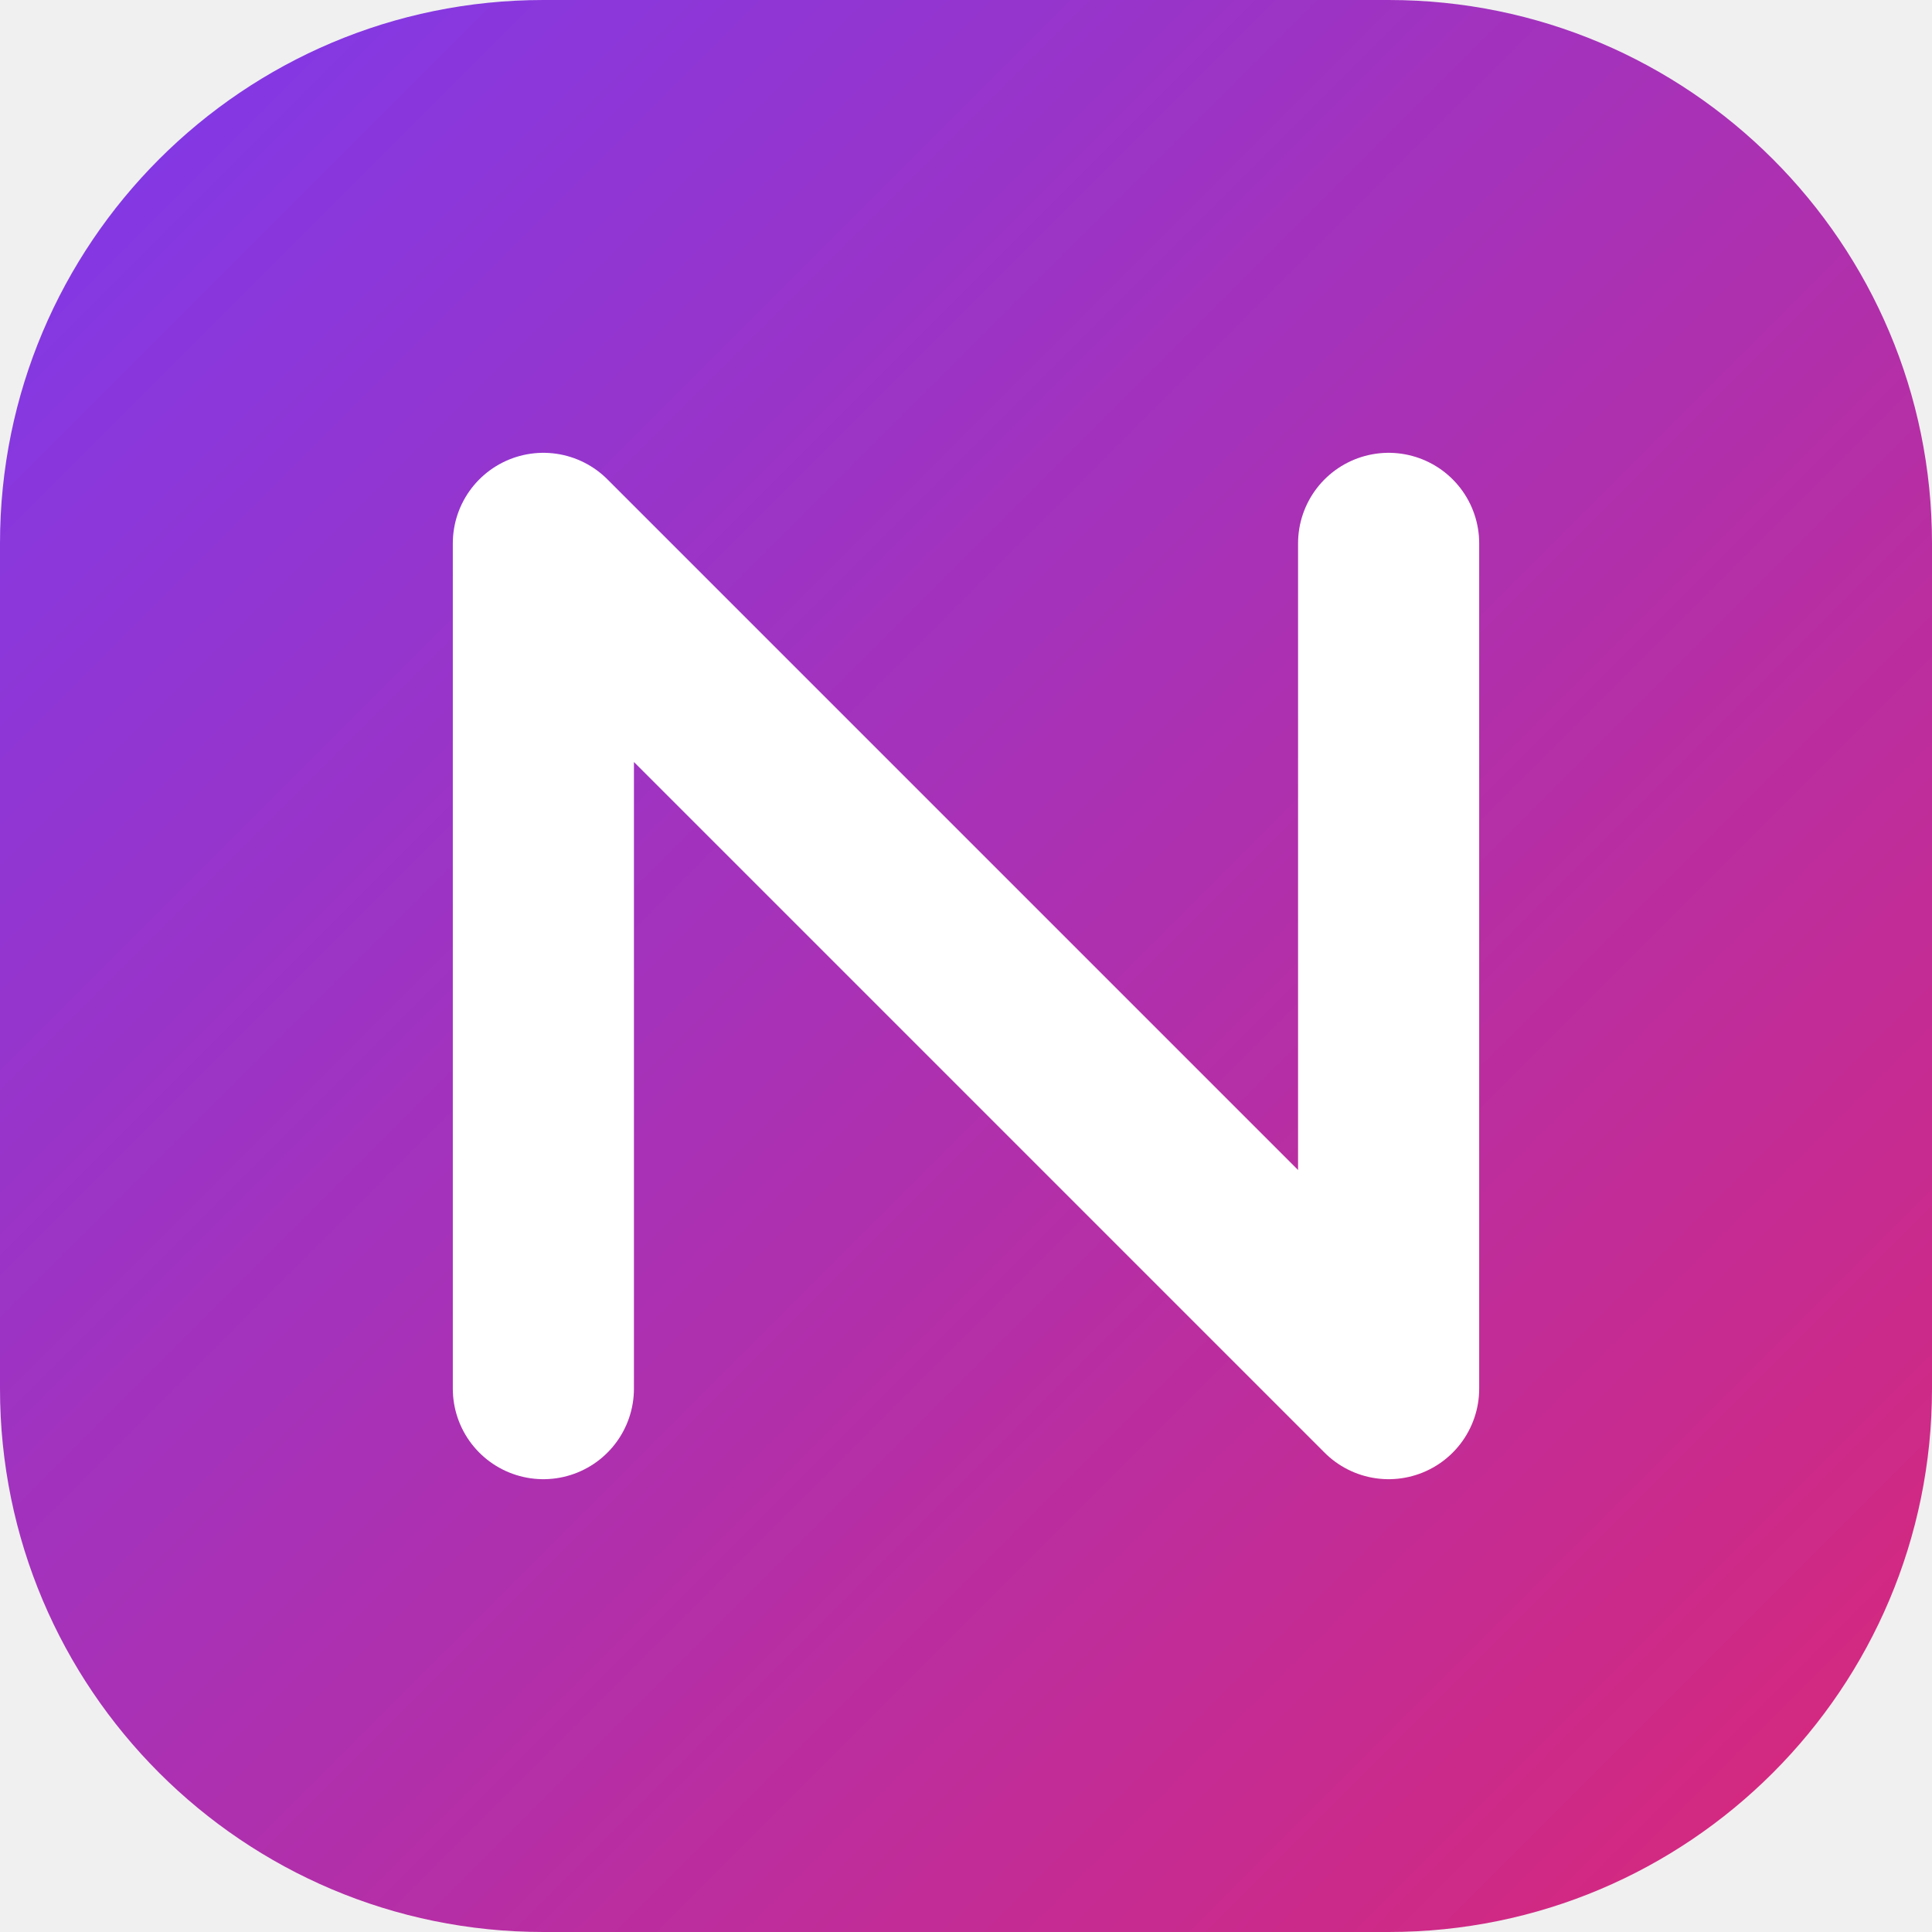
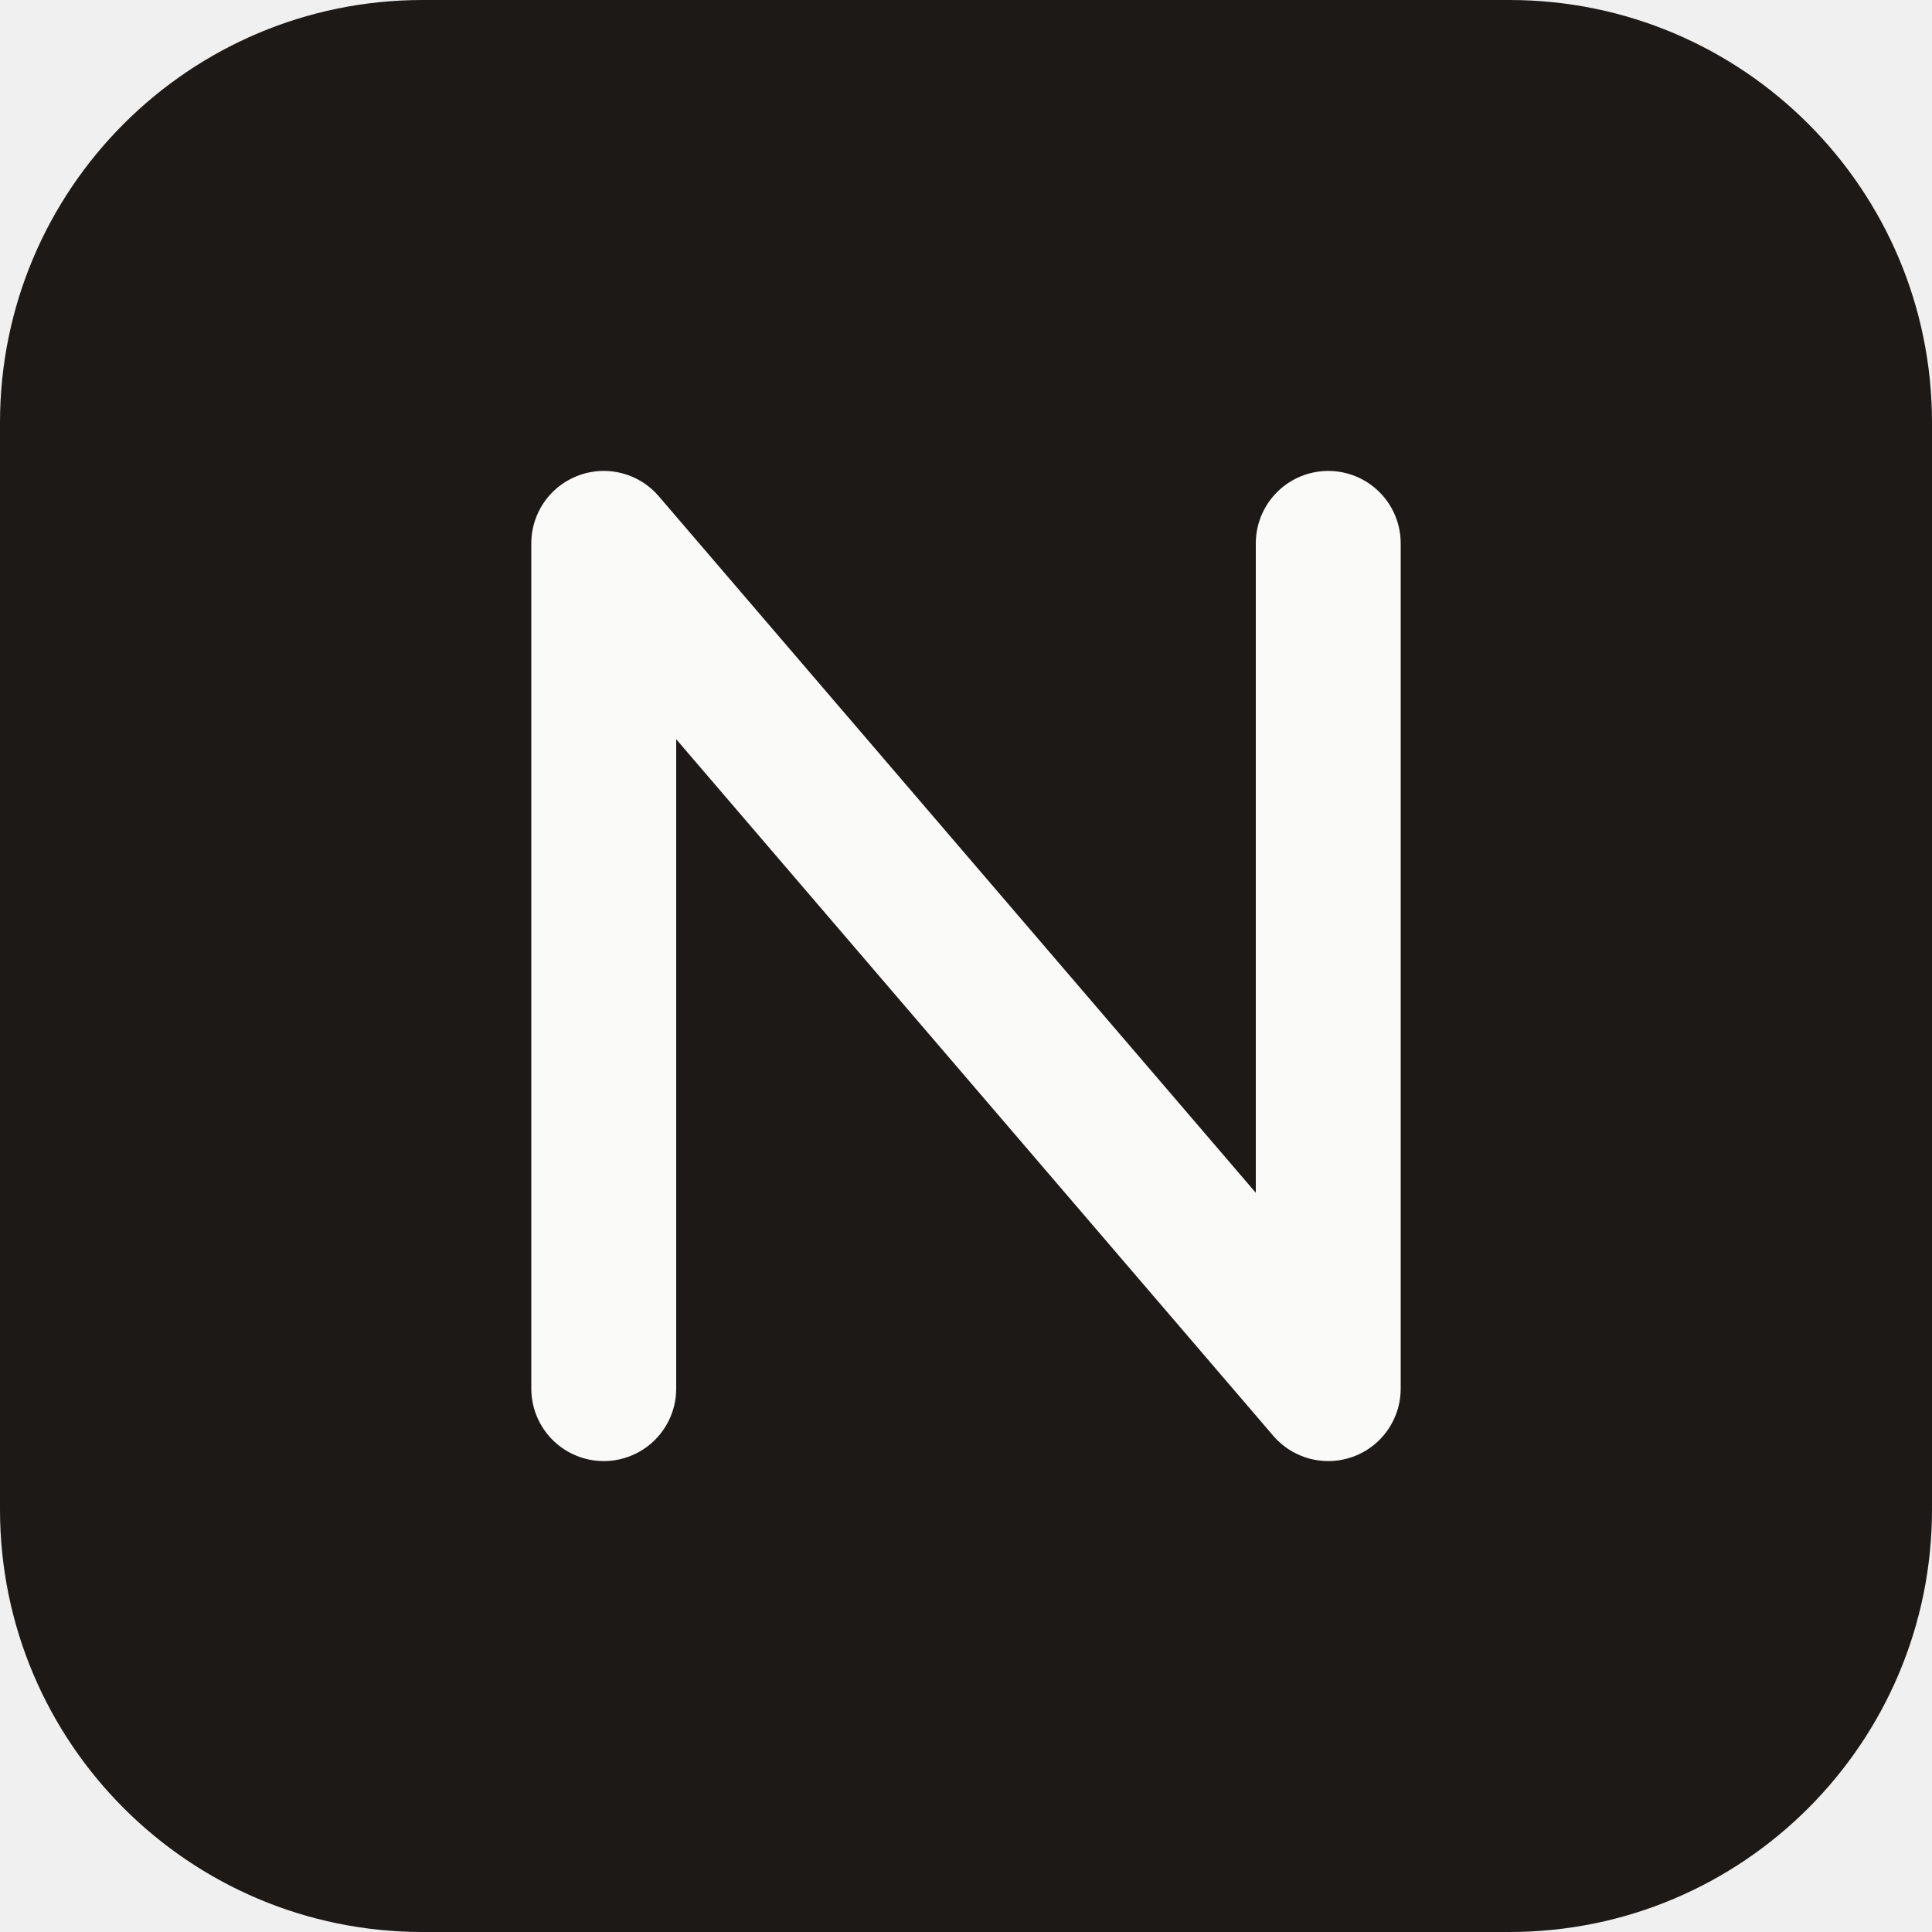
<svg xmlns="http://www.w3.org/2000/svg" viewBox="0 0 32 32">
-   <defs>
-     <linearGradient id="g" x1="0" y1="0" x2="1" y2="1">
-       <stop offset="0" stop-color="#7c3aed" />
-       <stop offset="1" stop-color="#db2777" />
-     </linearGradient>
-   </defs>
-   <rect width="32" height="32" rx="9" fill="url(#g)" />
-   <path d="M9 23V9l14 14V9" fill="none" stroke="#fff" stroke-width="3" stroke-linecap="round" stroke-linejoin="round" />
+   <rect width="32" height="32" rx="7" fill="#1c1917" />
+   <path d="M10 23V9l12 14V9" fill="none" stroke="#fafaf9" stroke-width="2.4" stroke-linecap="round" stroke-linejoin="round" />
</svg>
